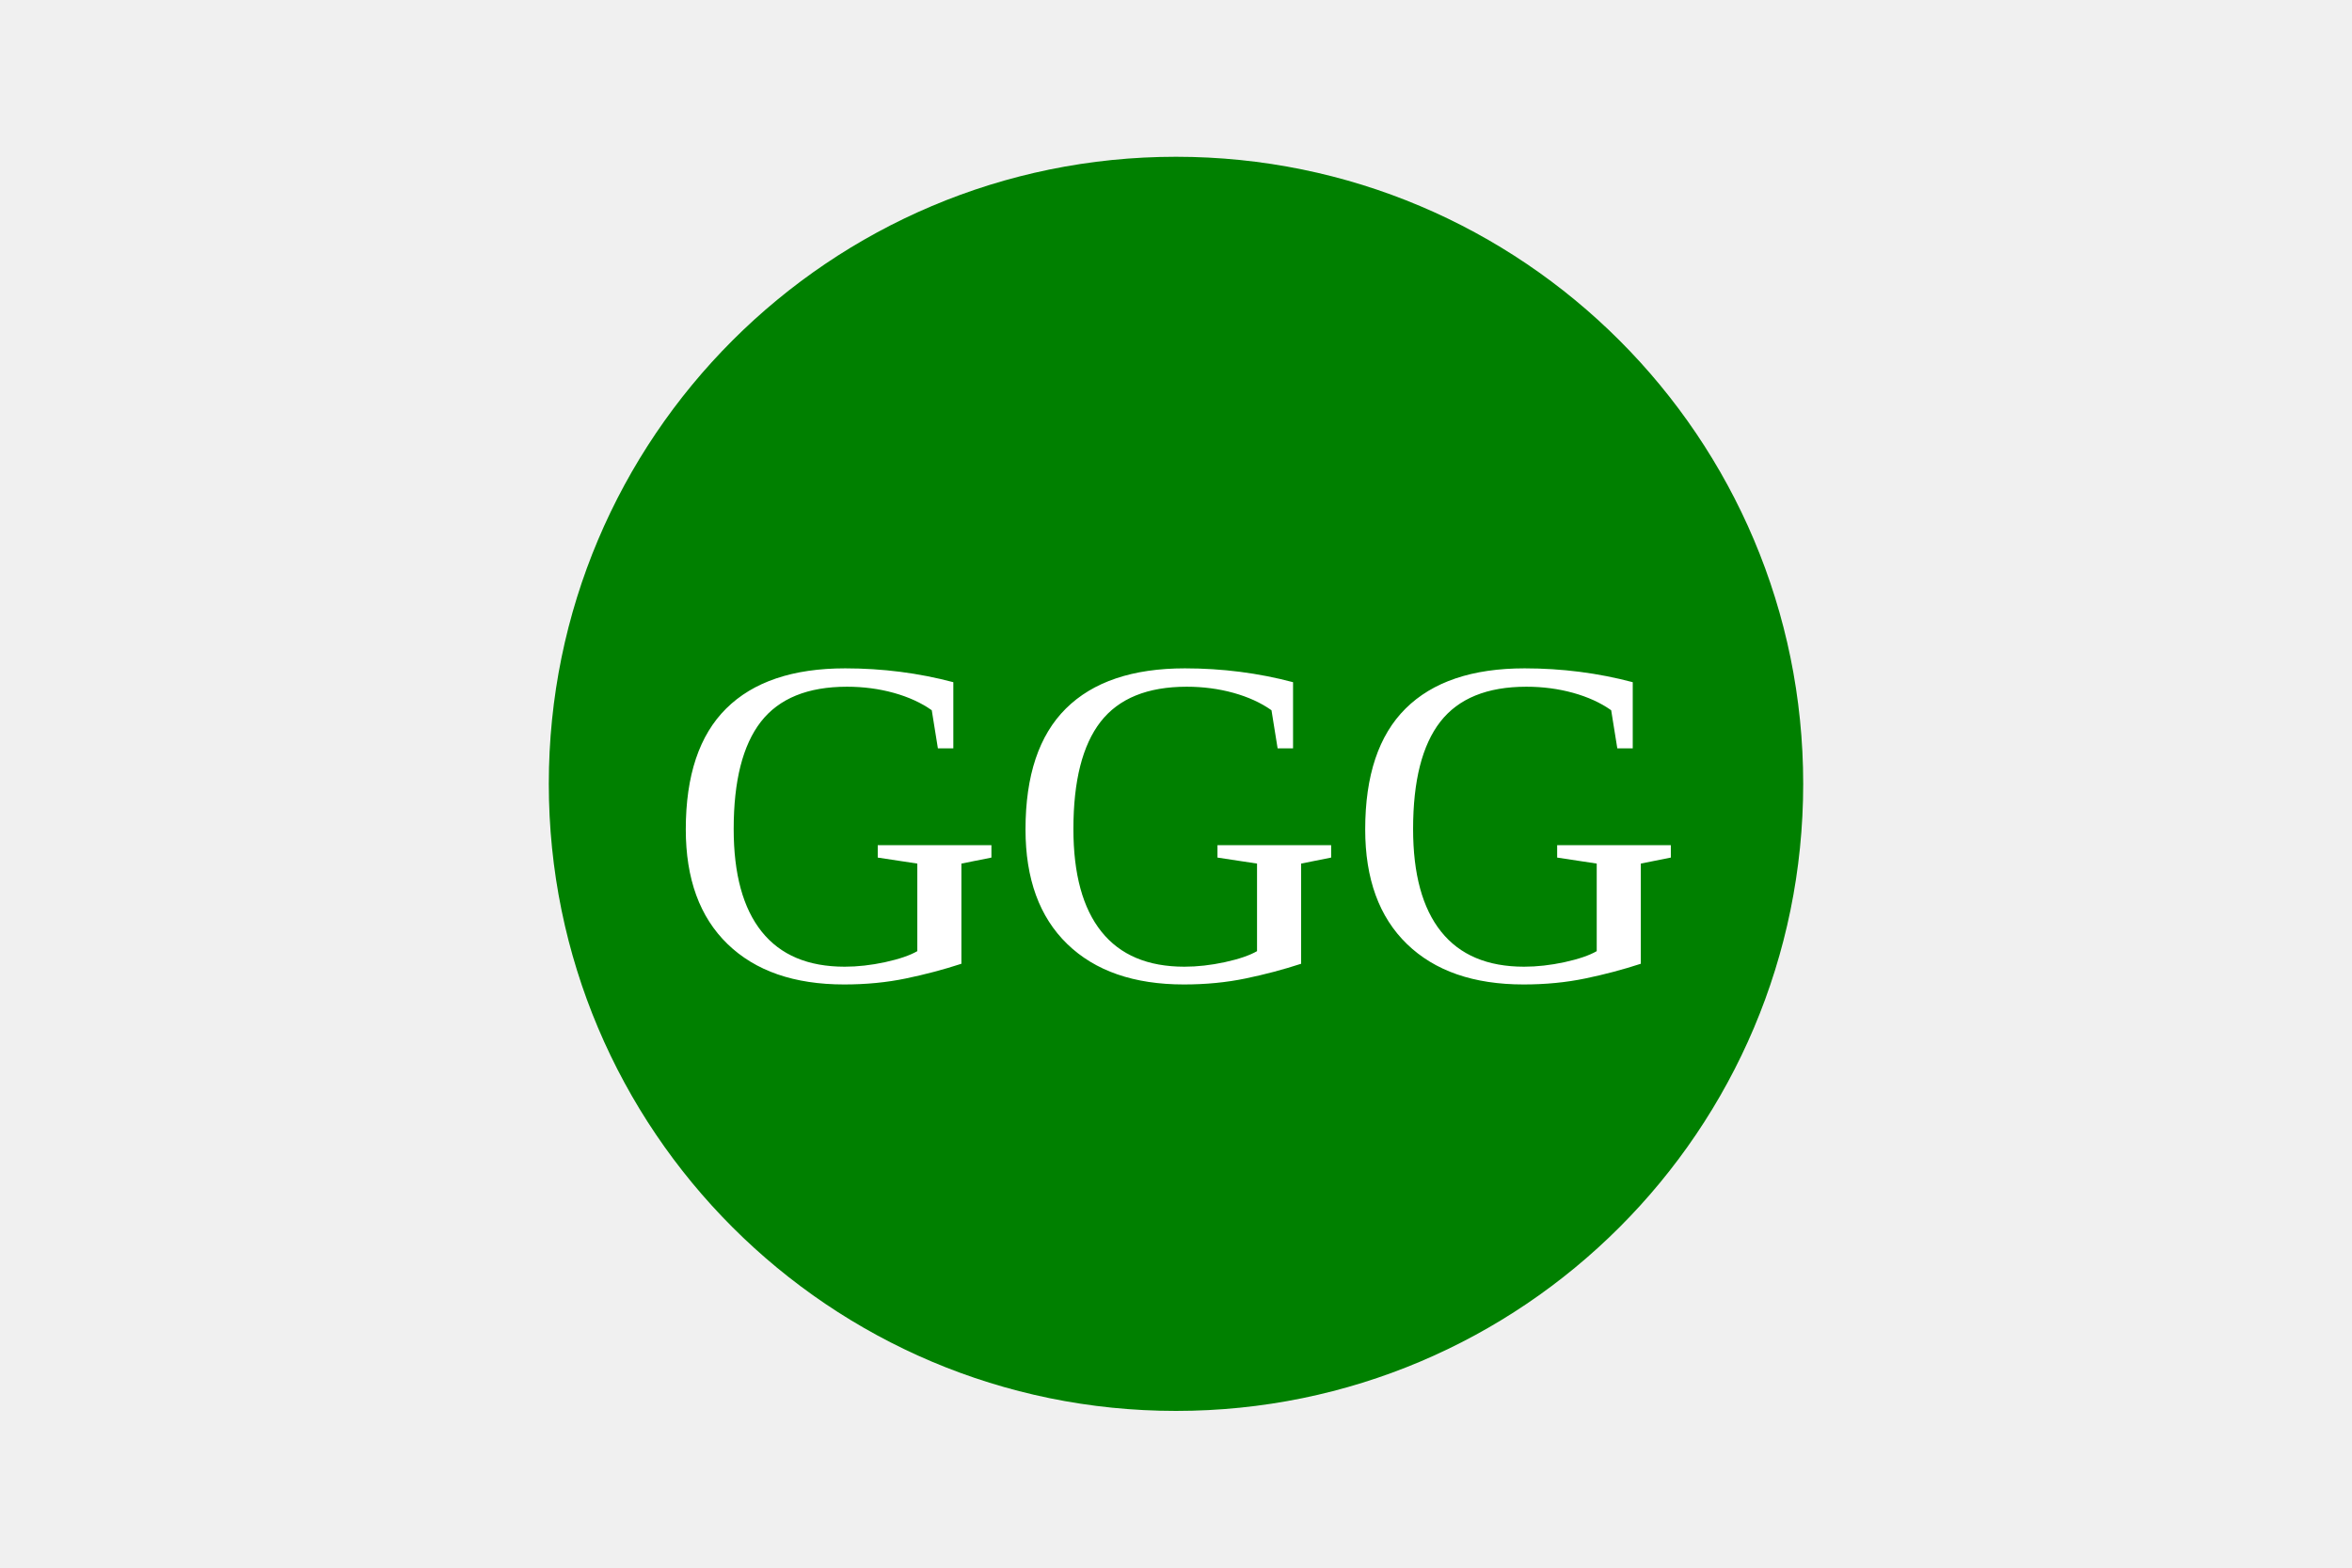
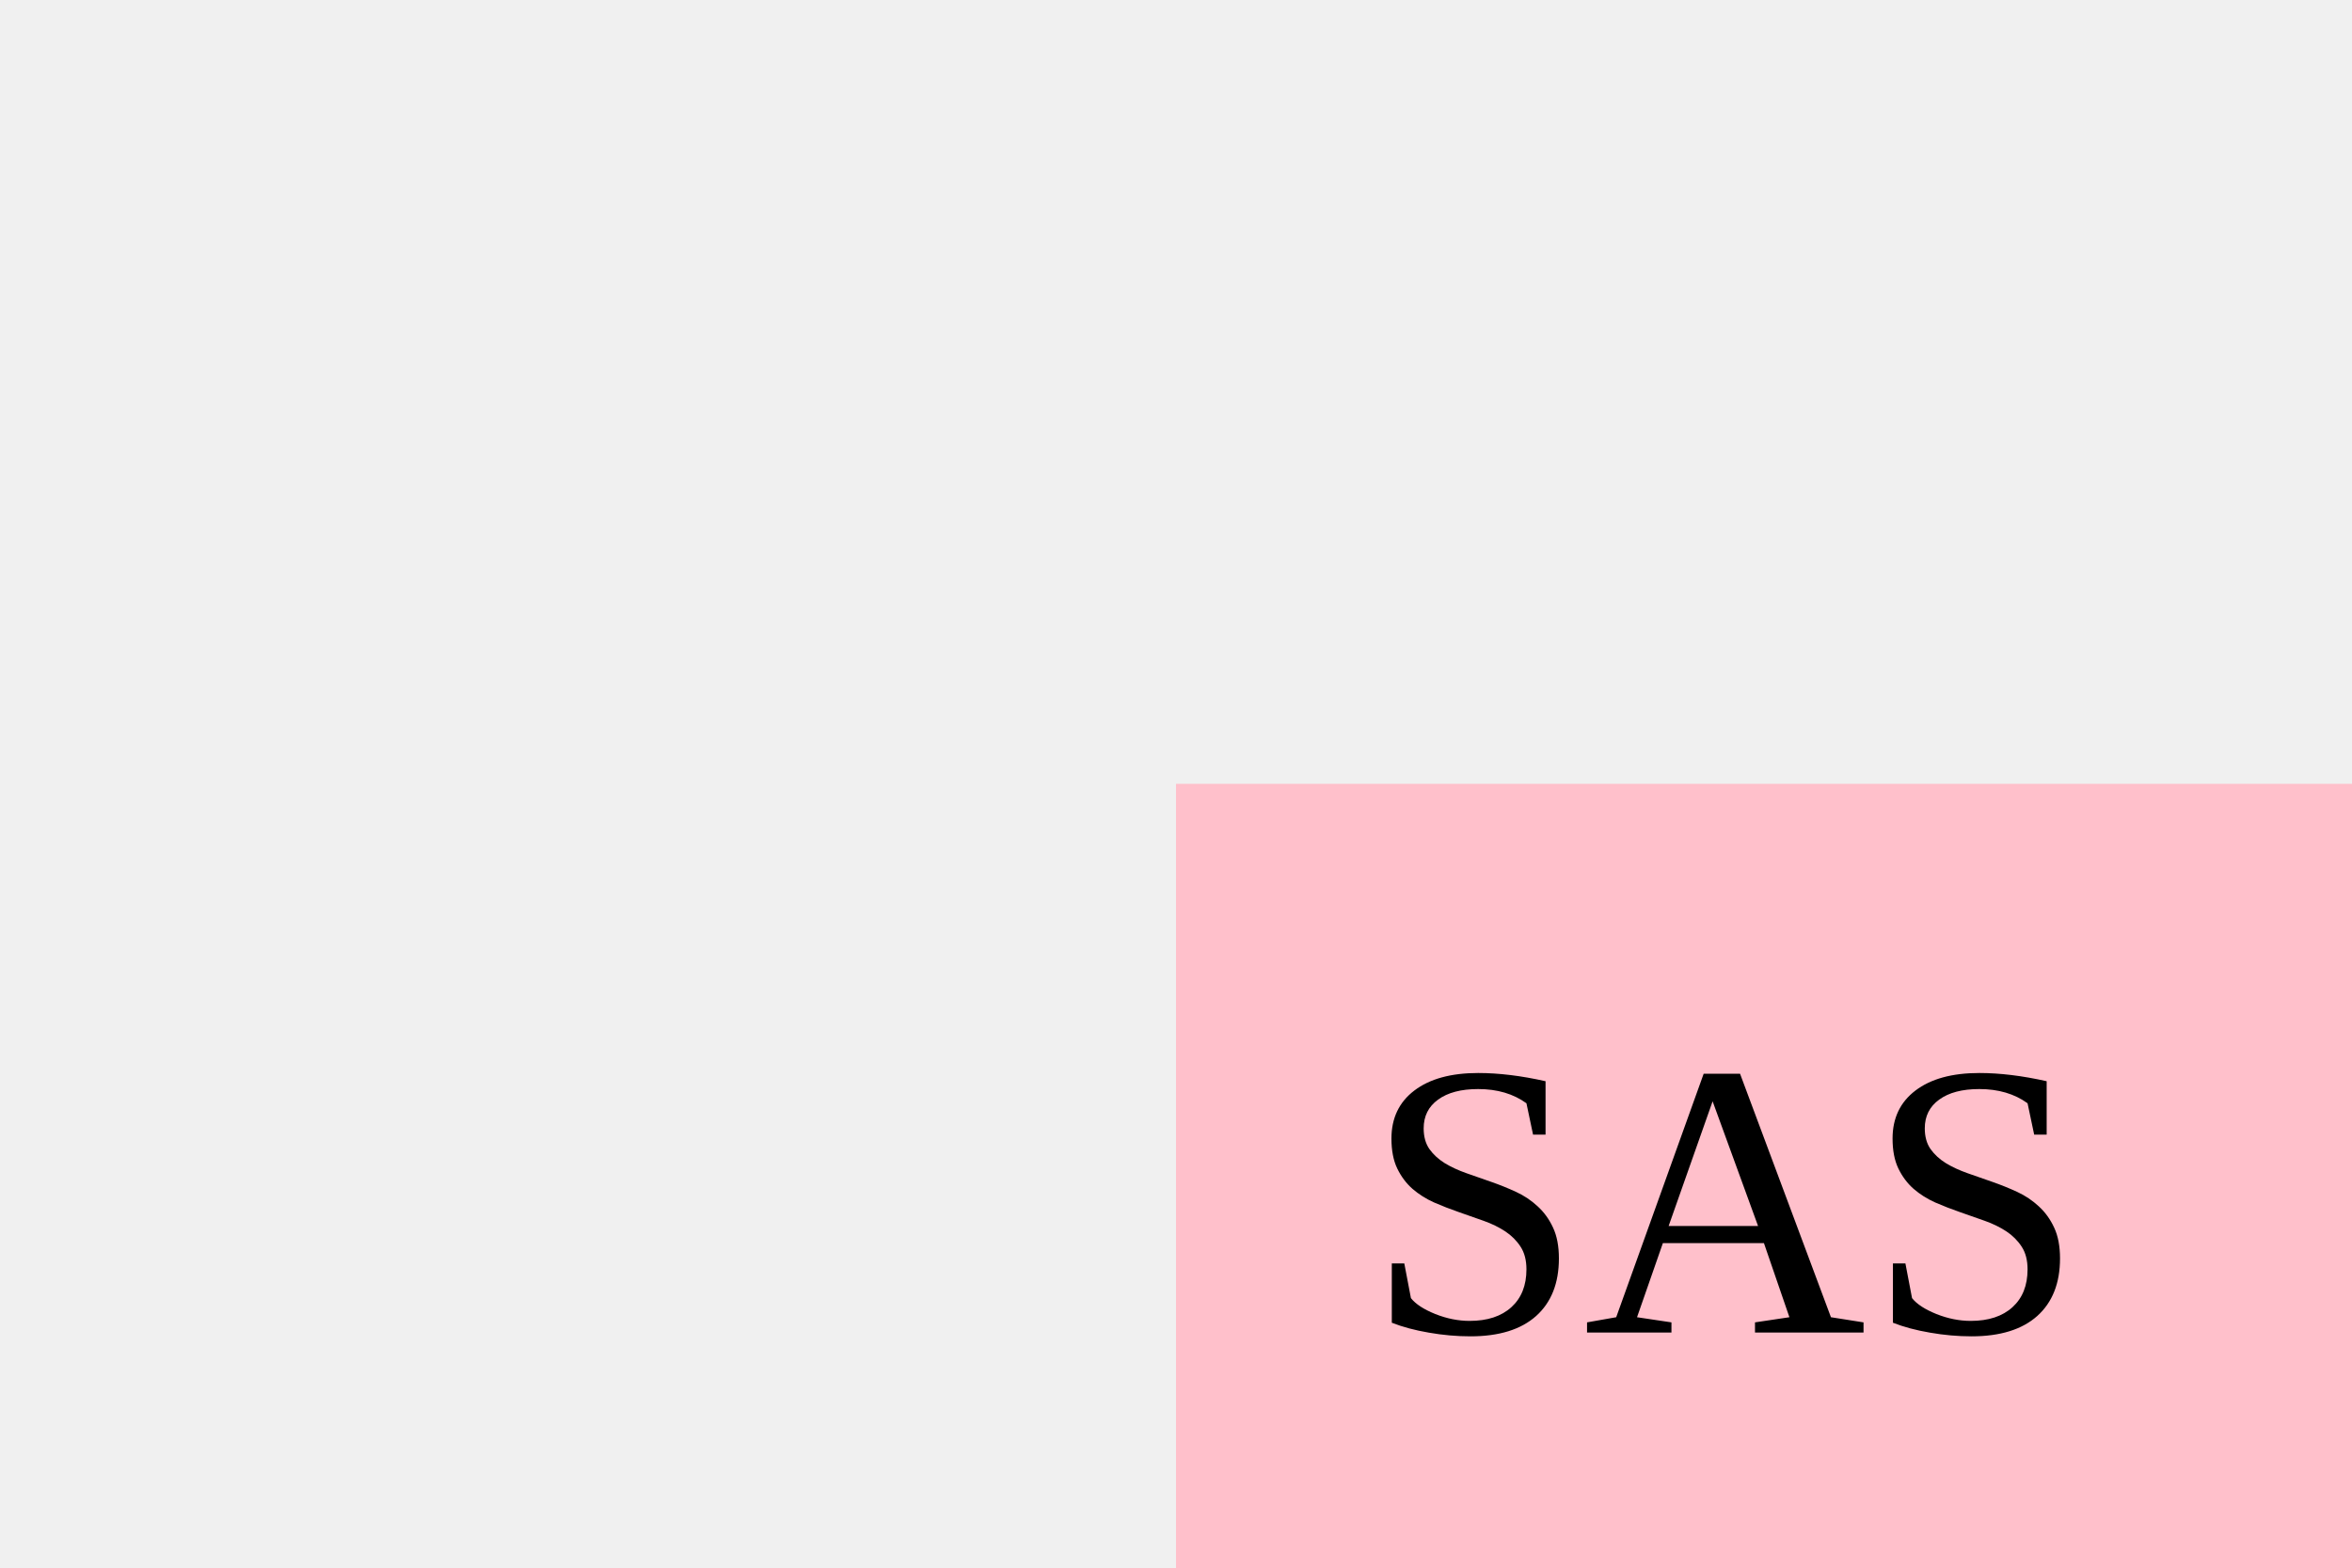
<svg xmlns="http://www.w3.org/2000/svg" version="1.1" width="300" height="200">
-   <circle cx="150" cy="100" r="80" fill="green" />
-   <text x="150" y="125" font-size="60" text-anchor="middle" fill="white">GGG</text>
+   <rect x="150" y="100" width="150" height="150" fill="pink" />
+   <text x="220" y="170" font-size="50" text-anchor="middle" fill="black">SAS</text>
</svg>
